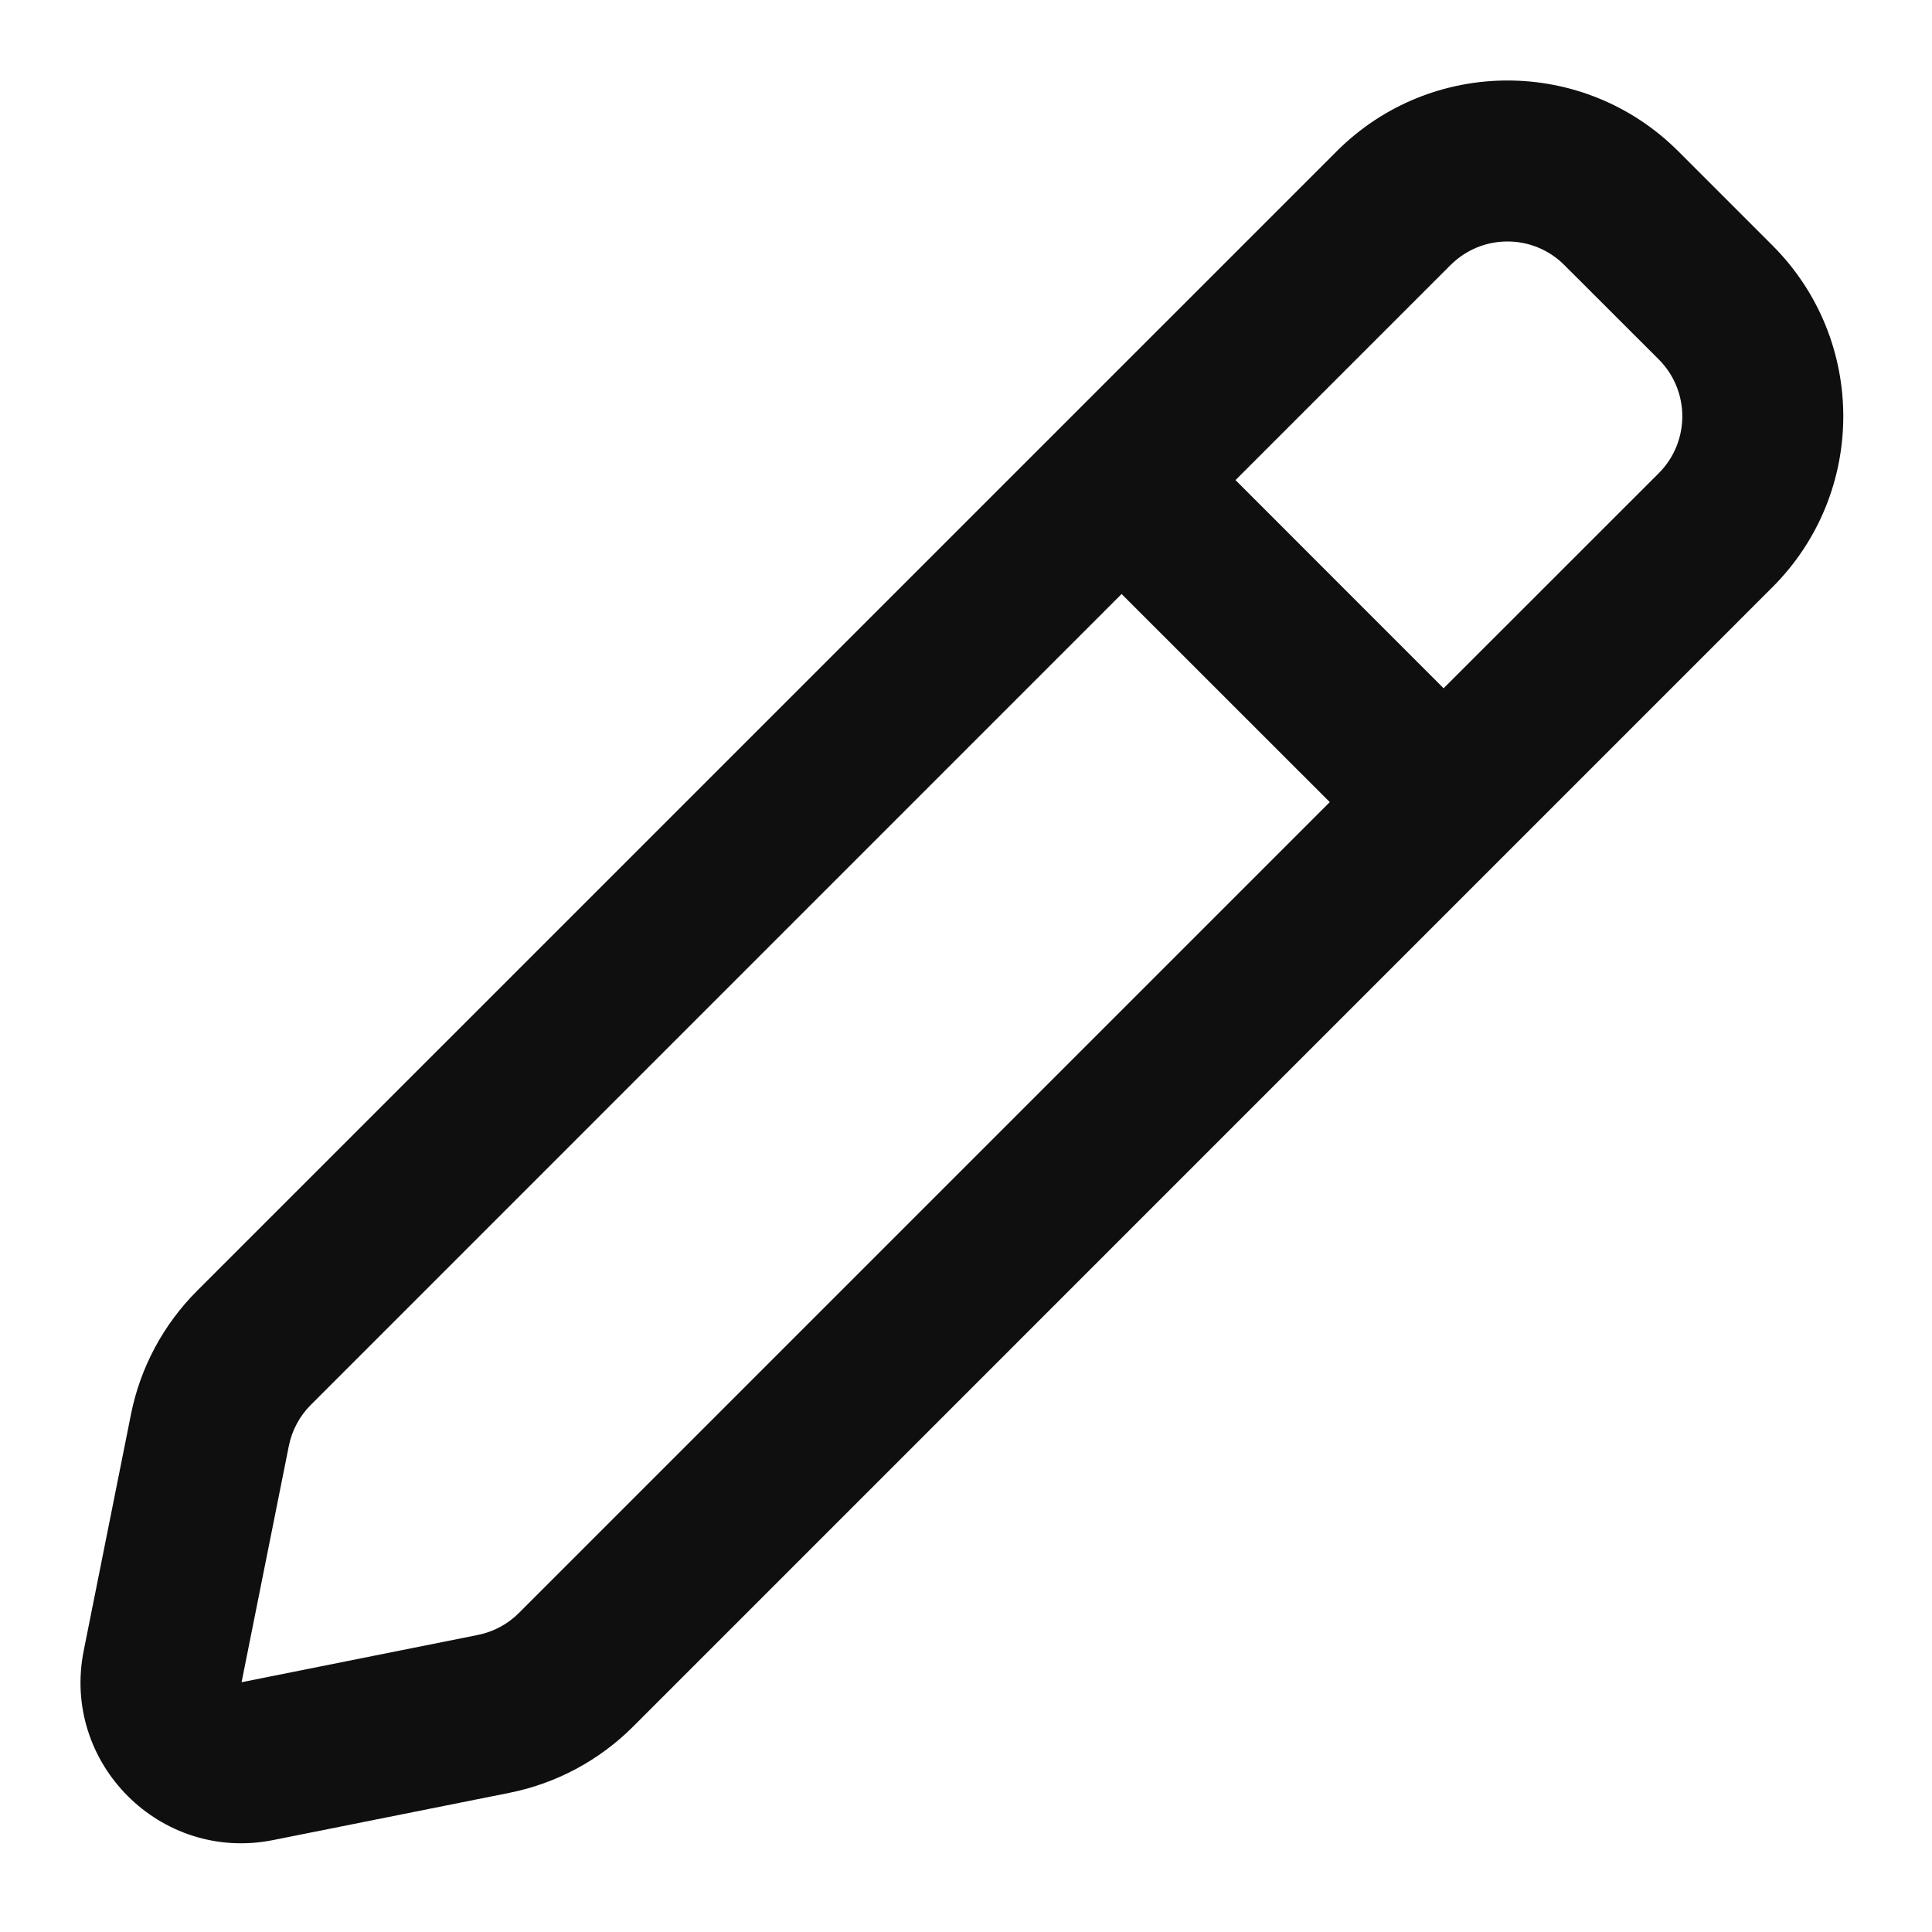
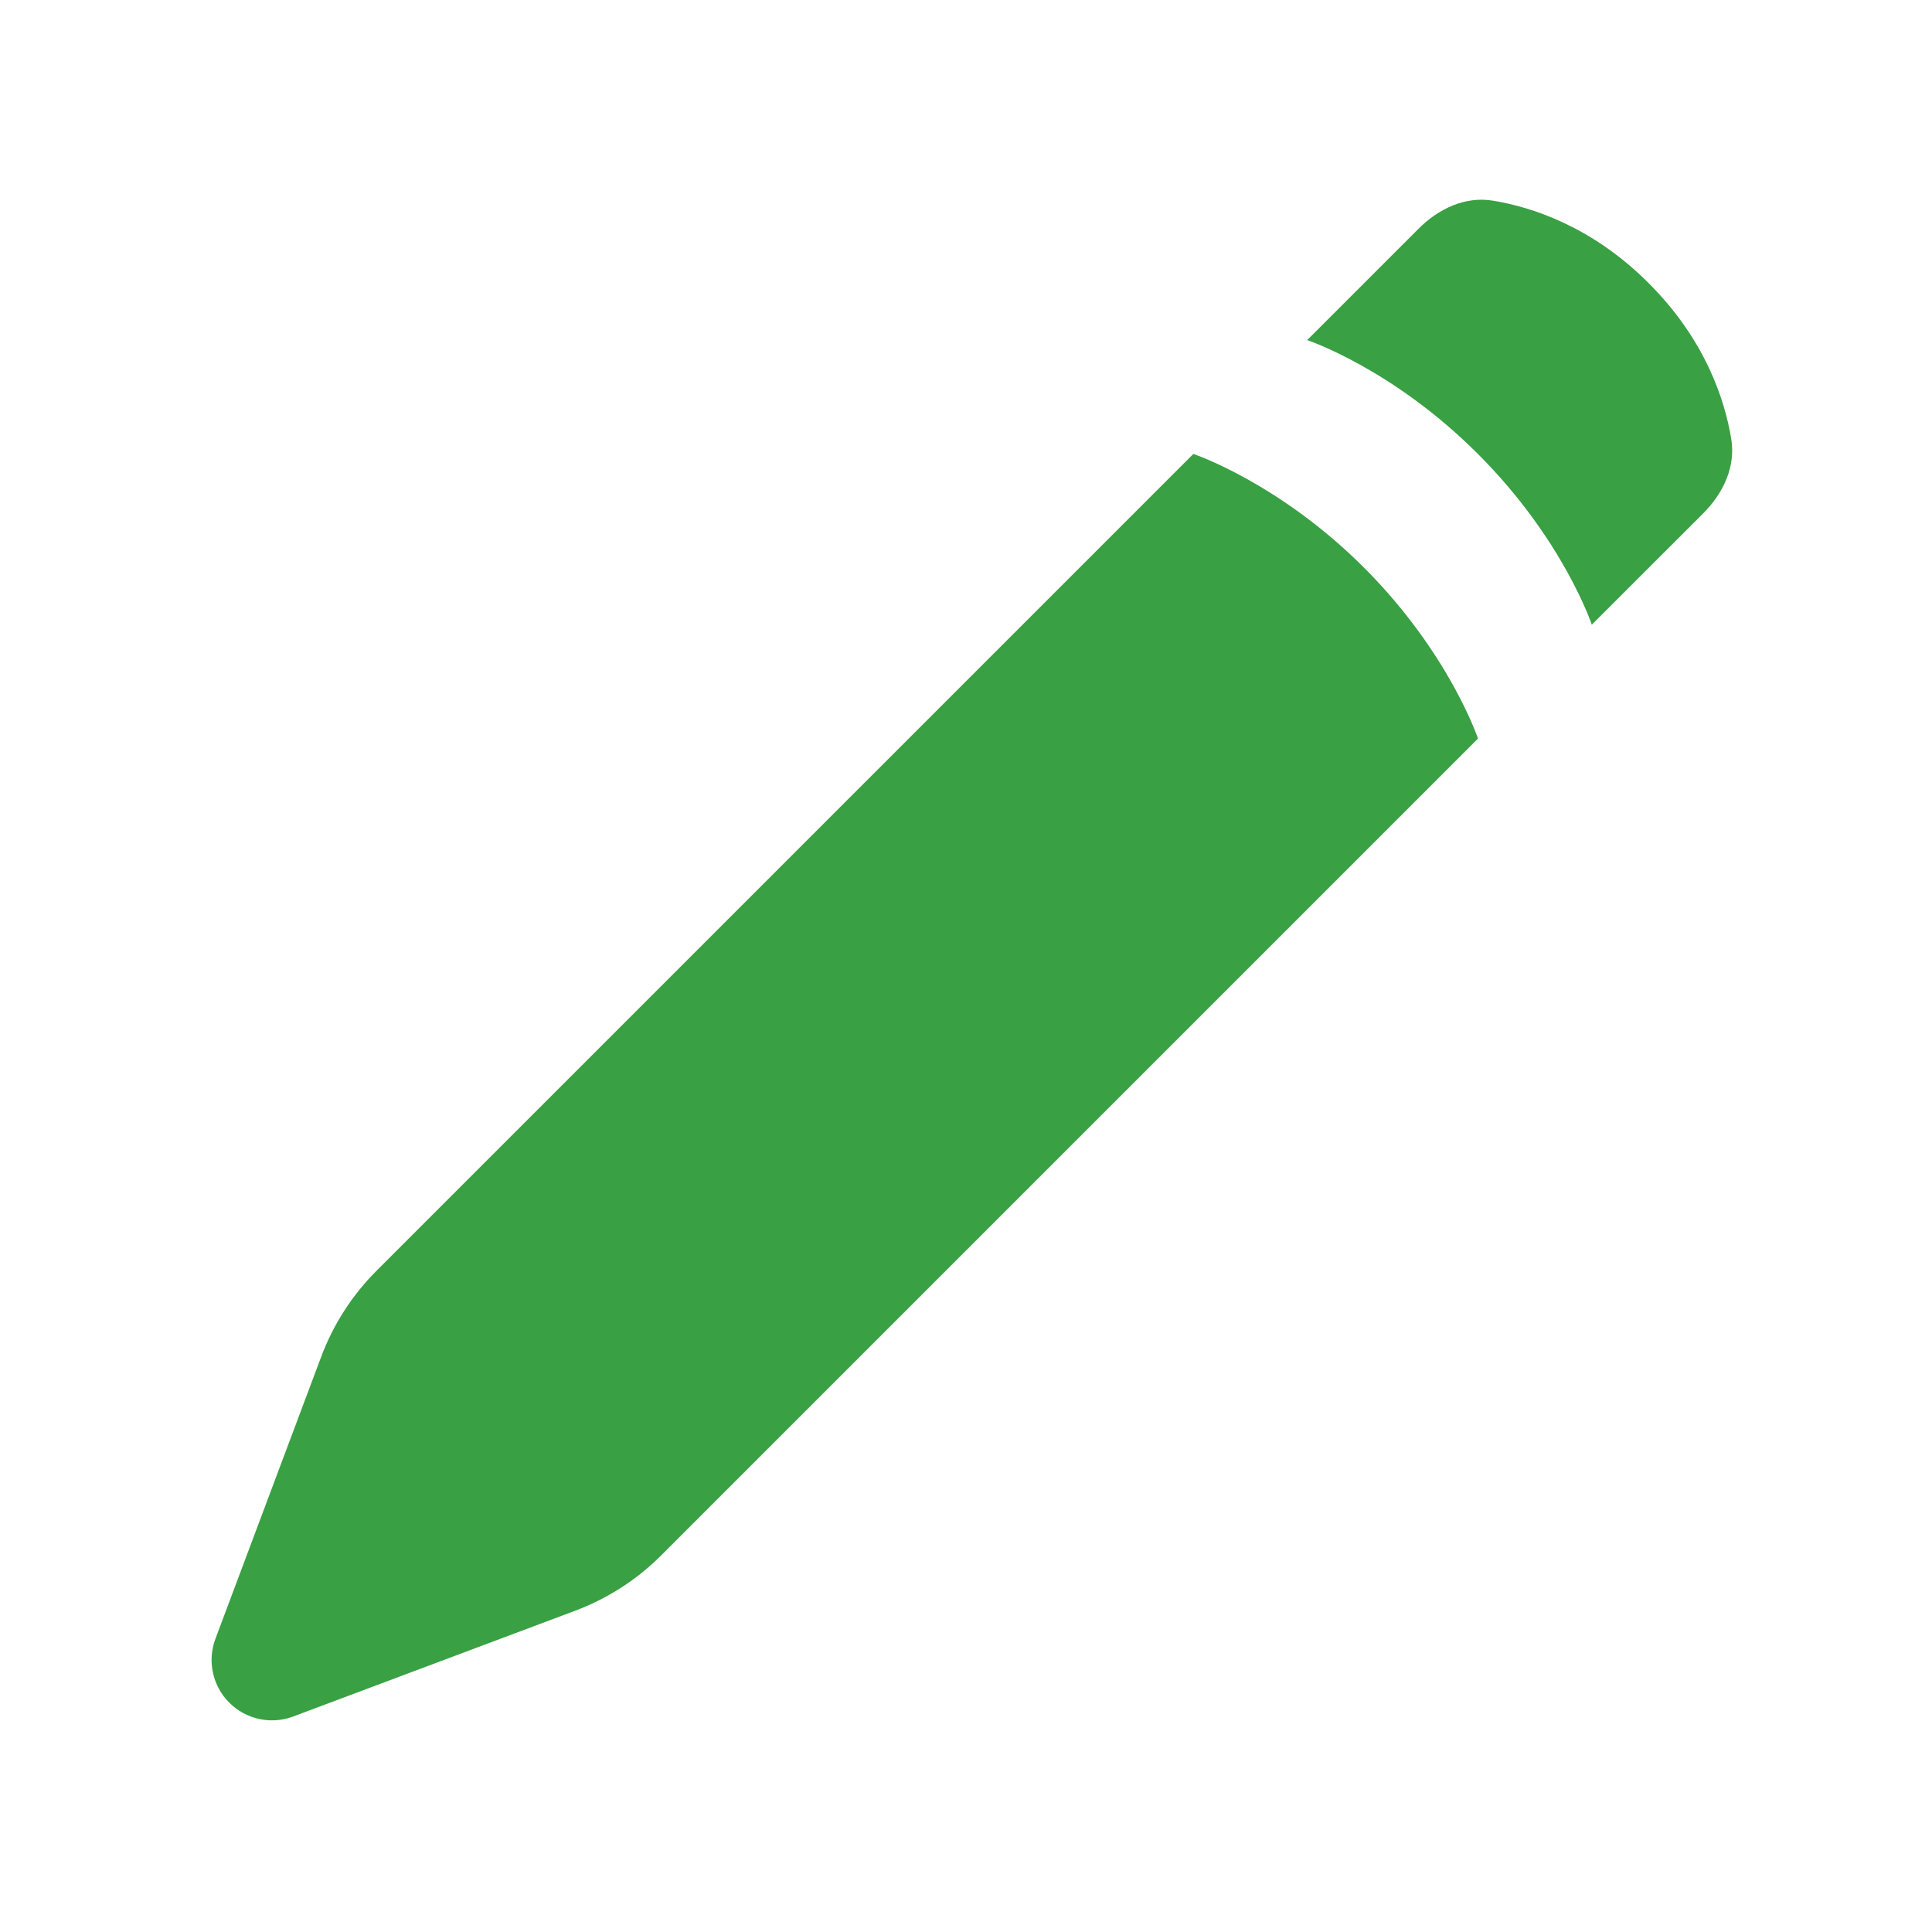
<svg xmlns="http://www.w3.org/2000/svg" width="800px" height="800px" viewBox="0 0 24 24" fill="none">
-   <path fill-rule="evenodd" clip-rule="evenodd" d="M20.848 1.879C19.676 0.707 17.777 0.707 16.605 1.879L2.447 16.036C2.029 16.455 1.743 16.988 1.627 17.569L1.04 20.505C0.76 21.904 1.994 23.138 3.393 22.858L6.329 22.271C6.909 22.155 7.443 21.869 7.862 21.451L22.019 7.293C23.191 6.121 23.191 4.222 22.019 3.05L20.848 1.879ZM18.019 3.293C18.41 2.902 19.043 2.902 19.433 3.293L20.605 4.464C20.996 4.855 20.996 5.488 20.605 5.879L17.933 8.55L15.348 5.964L18.019 3.293ZM13.933 7.379L3.862 17.451C3.722 17.59 3.627 17.768 3.588 17.962L3.001 20.897L5.936 20.31C6.13 20.271 6.308 20.176 6.447 20.036L16.519 9.964L13.933 7.379Z" fill="#0F0F0F" />
+   <path fill-rule="evenodd" clip-rule="evenodd" d="m3.99 16.854-1.314 3.504a.75.75 0 0 0 .966.965l3.503-1.314a3 3 0 0 0 1.068-.687L18.36 9.175s-.354-1.061-1.414-2.122c-1.06-1.06-2.122-1.414-2.122-1.414L4.677 15.786a3 3 0 0 0-.687 1.068zm12.249-12.63 1.383-1.383c.248-.248.579-.406.925-.348.487.08 1.232.322 1.934 1.025.703.703.945 1.447 1.025 1.934.058.346-.1.677-.348.925L19.774 7.76s-.353-1.06-1.414-2.12c-1.06-1.062-2.121-1.415-2.121-1.415z" fill="#39A043" />
</svg>
